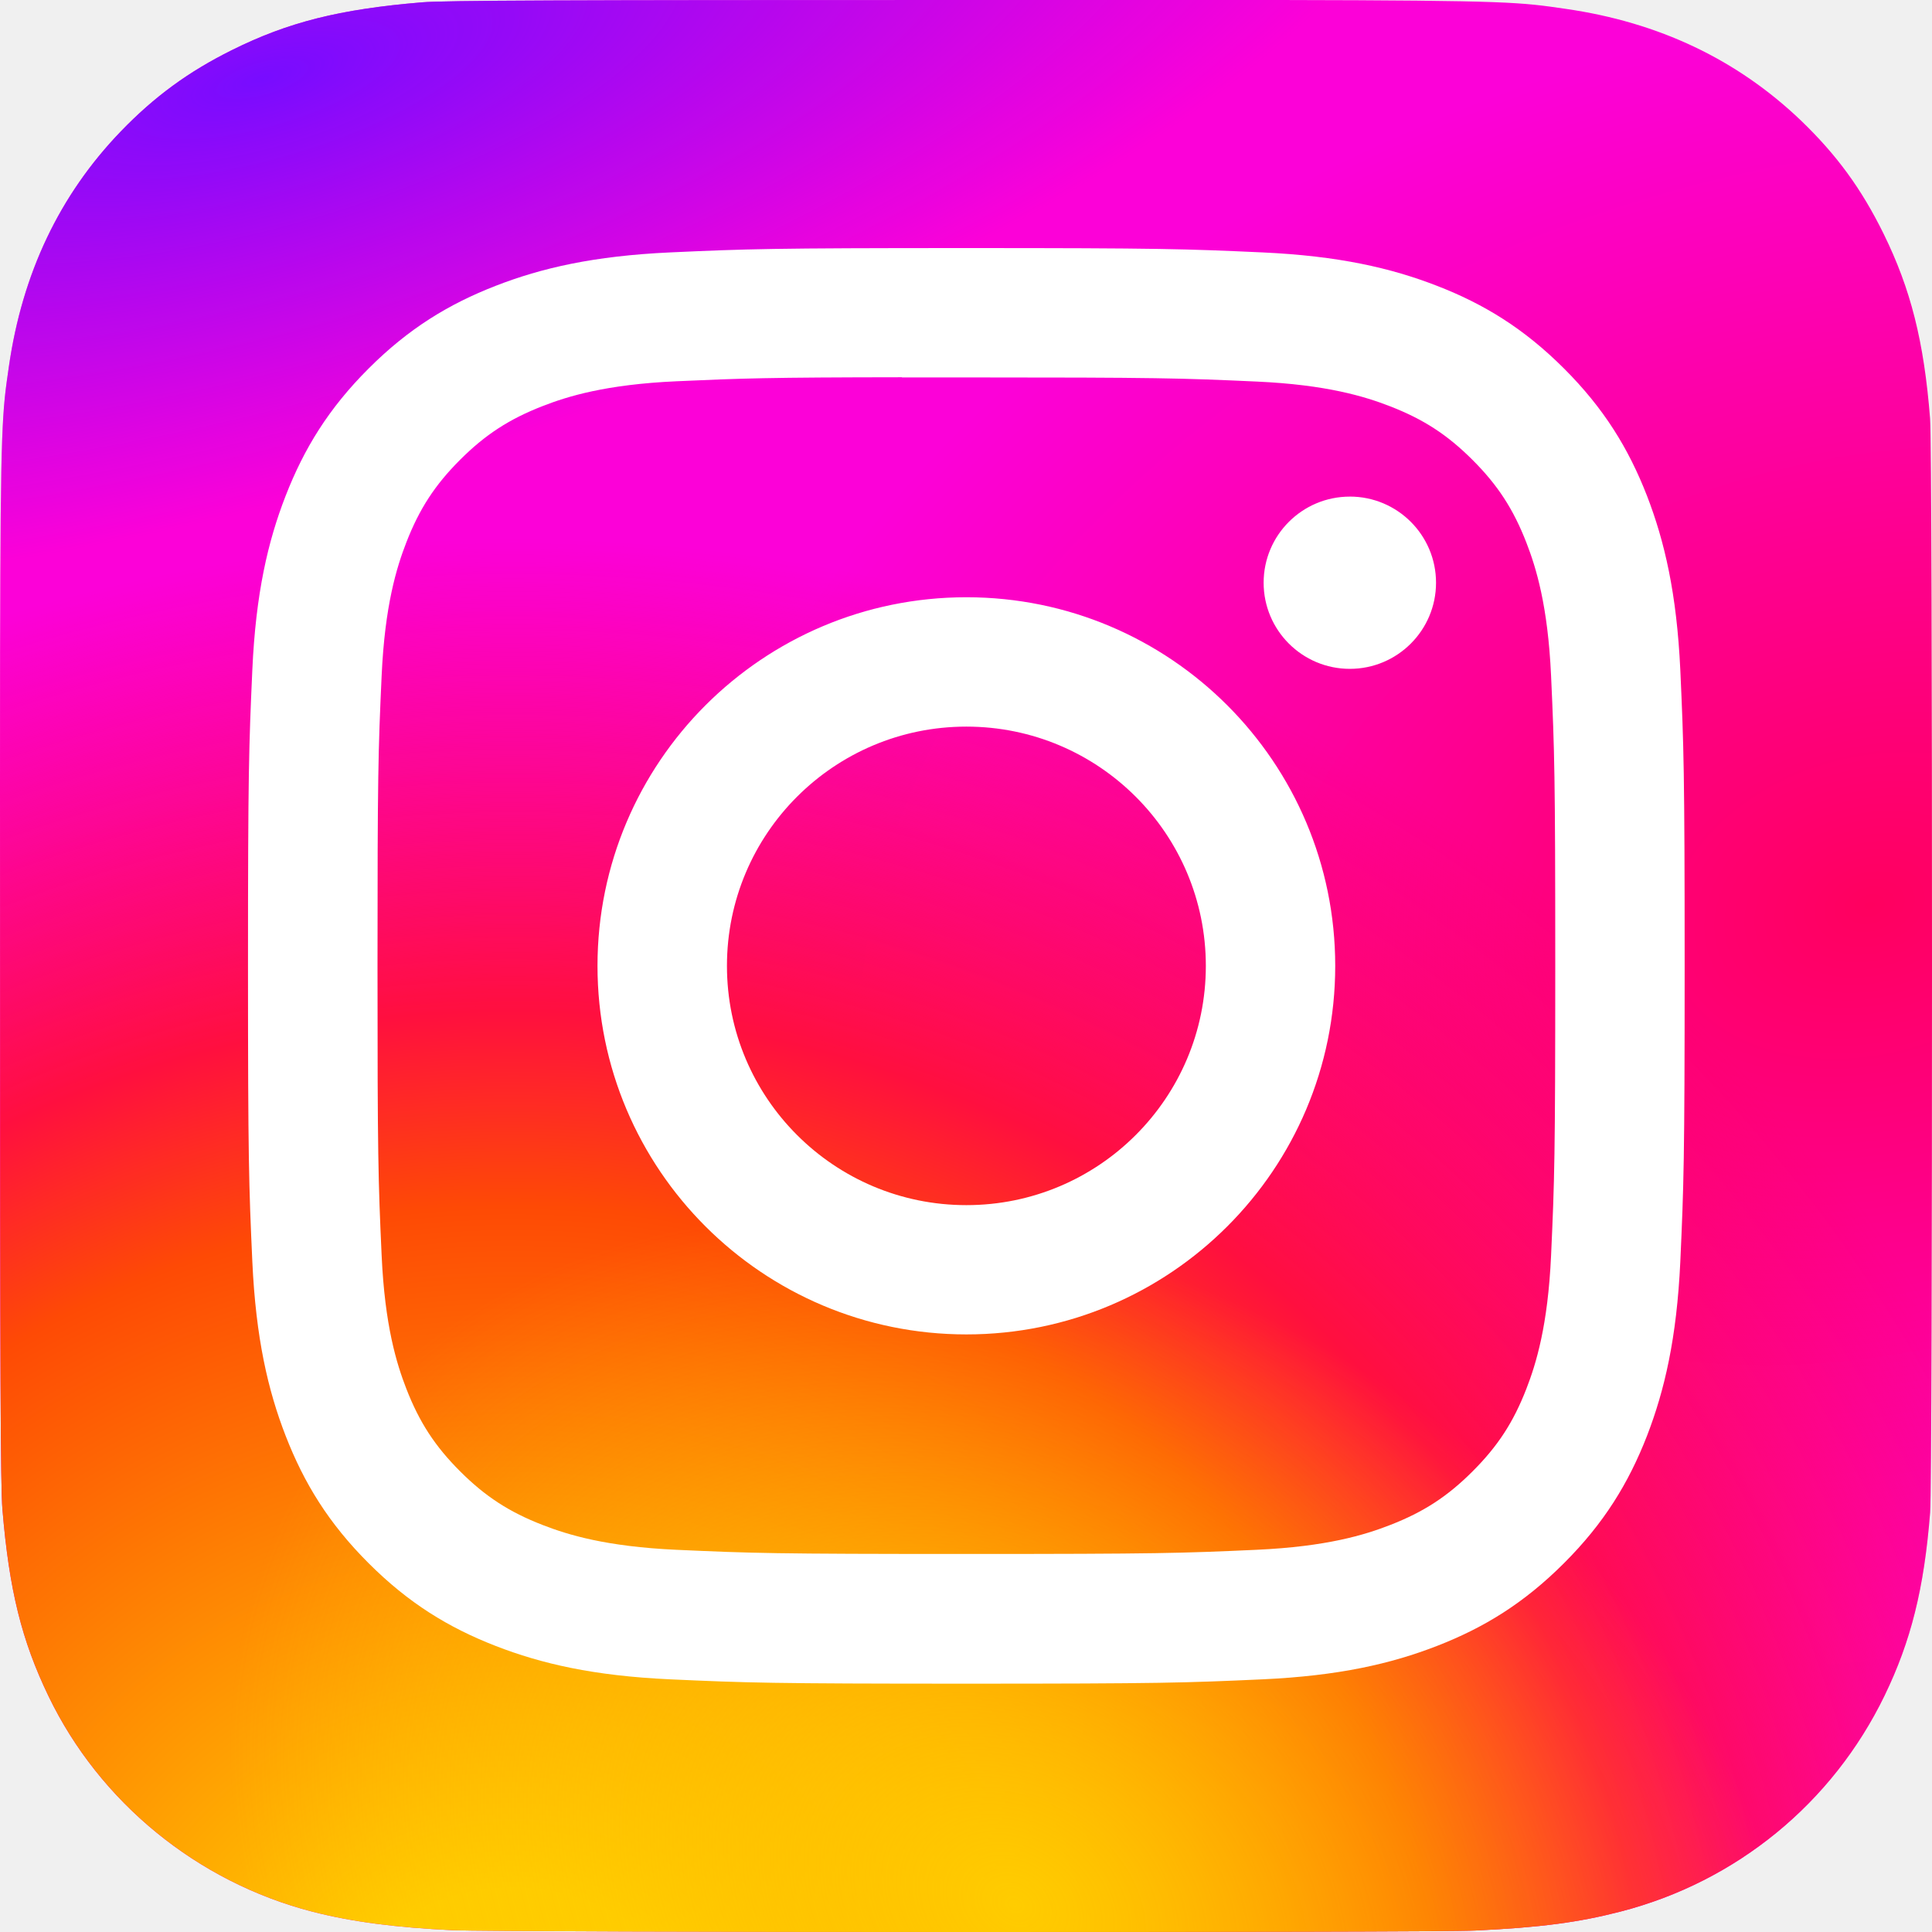
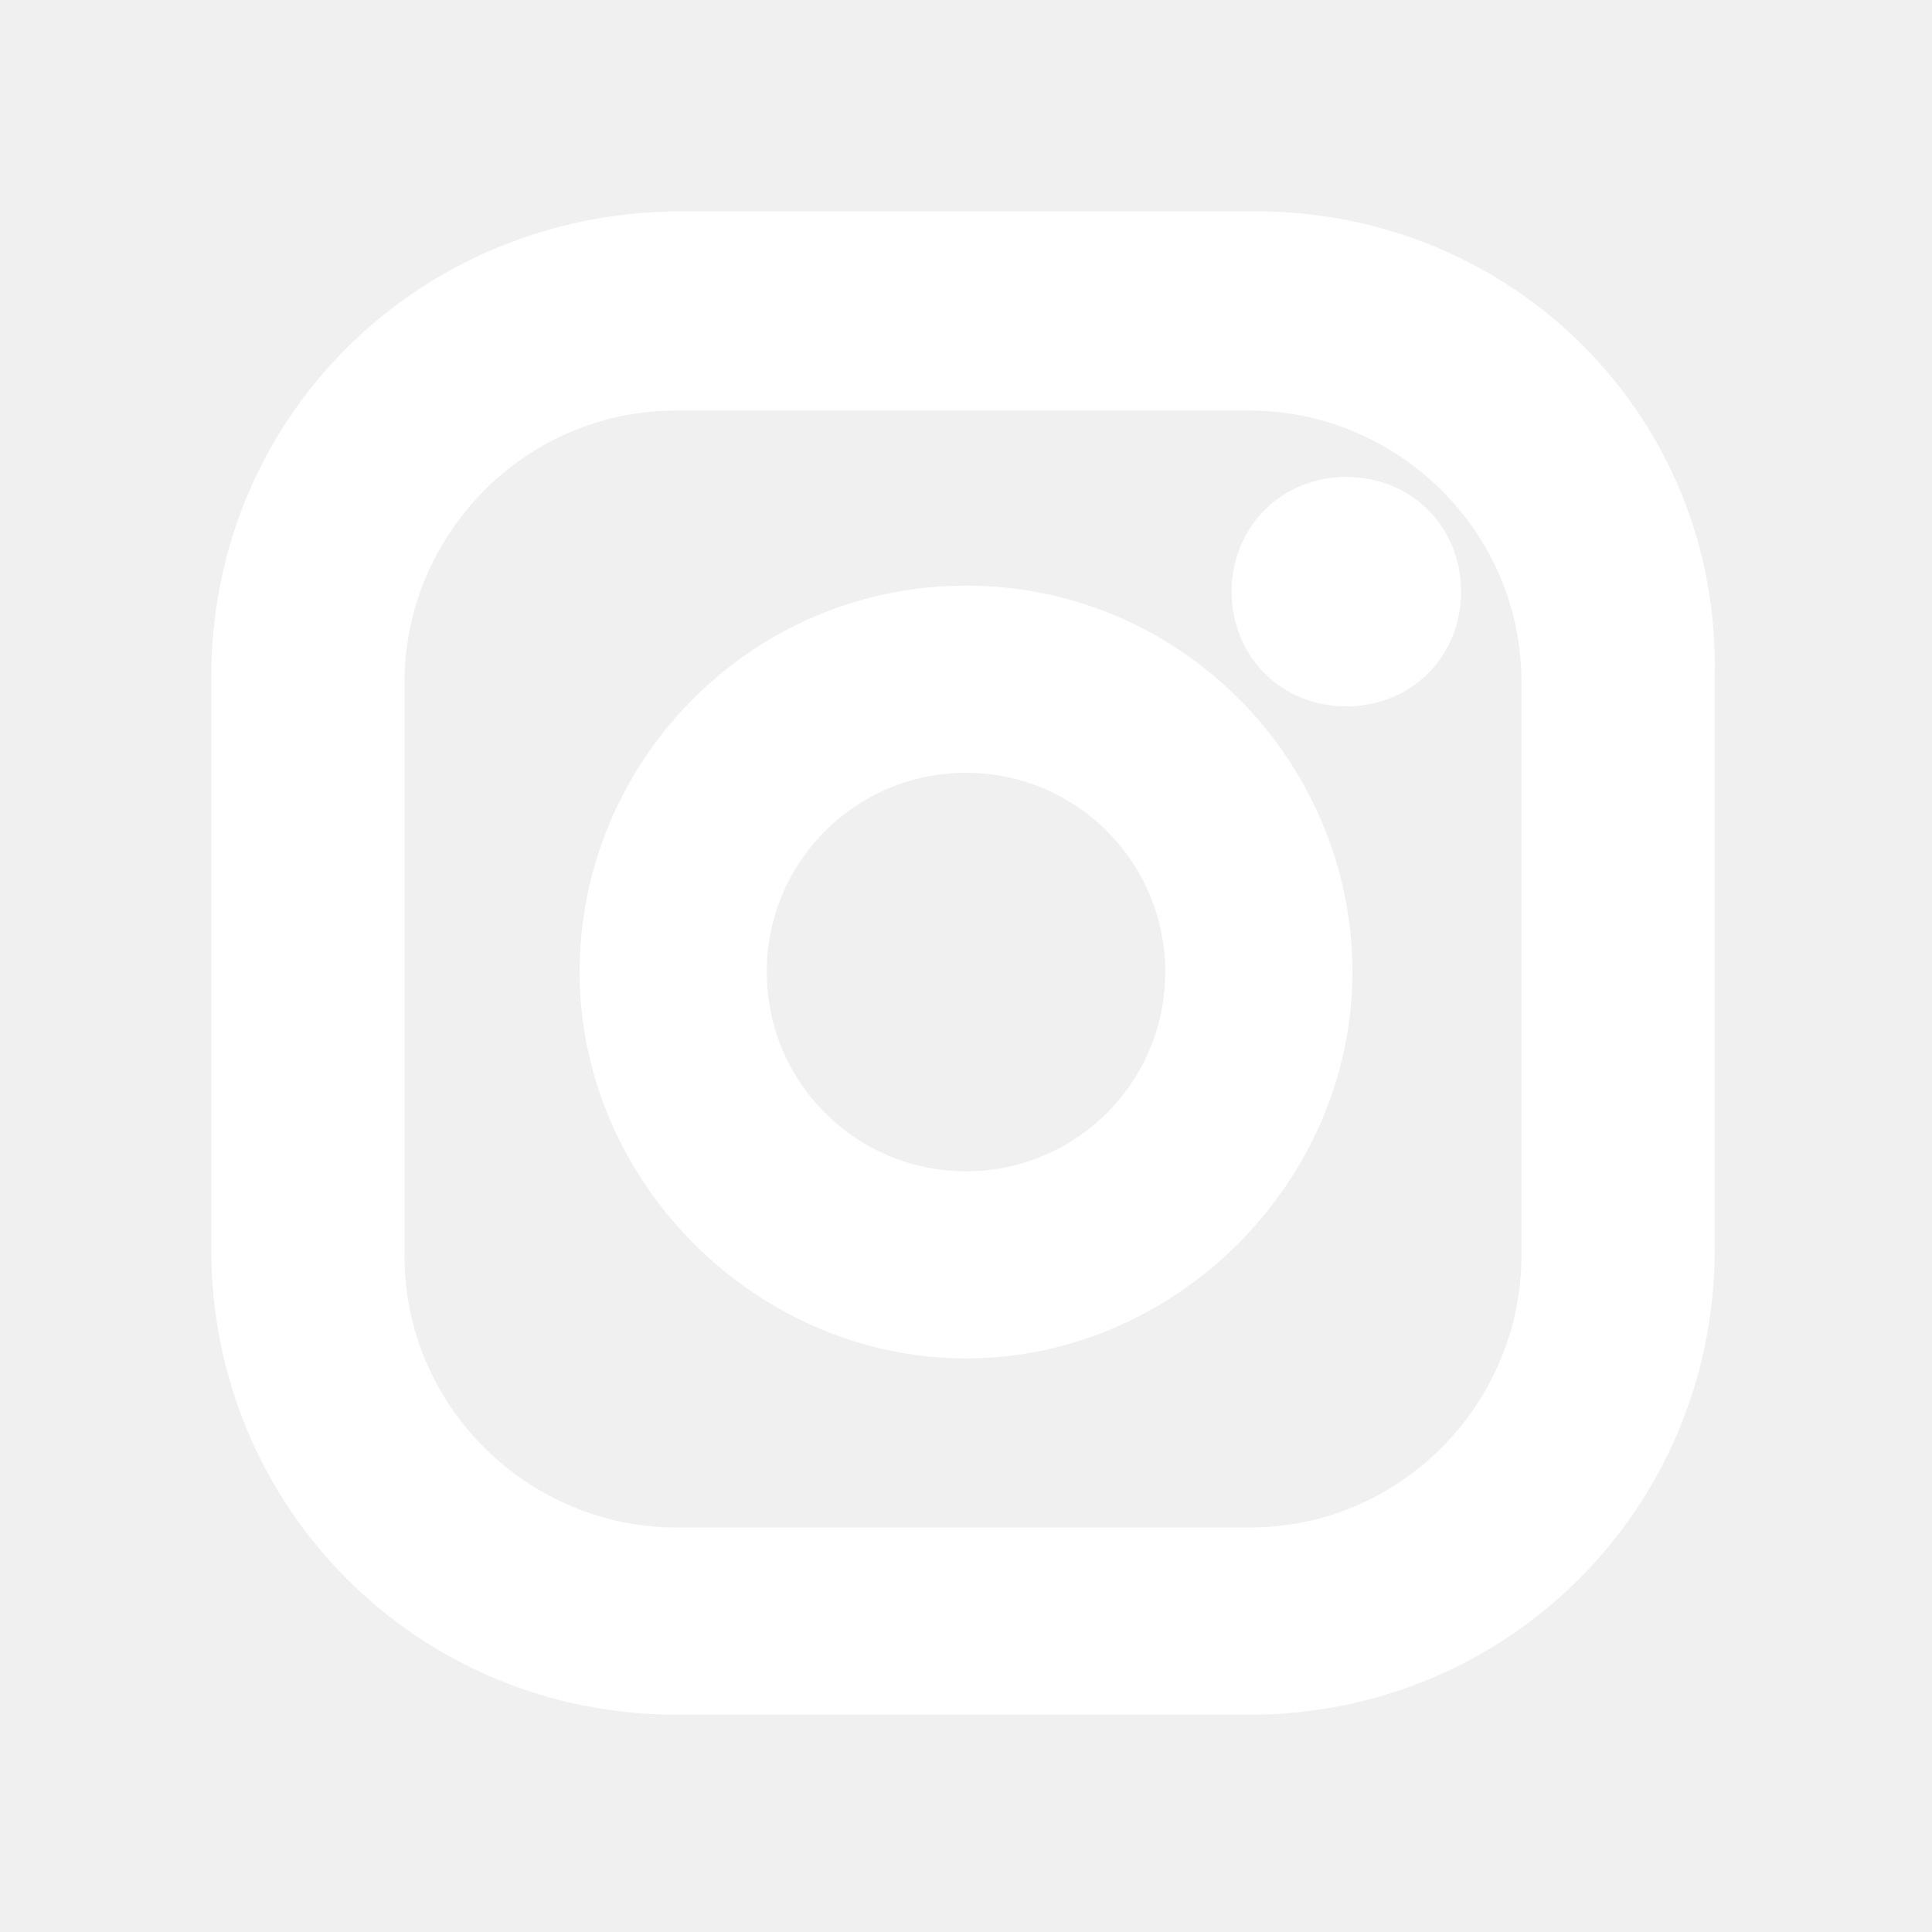
- <svg xmlns="http://www.w3.org/2000/svg" xmlns:xlink="http://www.w3.org/1999/xlink" viewBox="0 0 264.583 264.583">
-   <defs>
-     <radialGradient xlink:href="#instagram_icon__a" id="instagram_icon__f" cx="158.429" cy="578.088" r="52.352" fx="158.429" fy="578.088" gradientTransform="matrix(0 -4.03418 4.28018 0 -2332.227 942.236)" gradientUnits="userSpaceOnUse" />
-     <radialGradient xlink:href="#instagram_icon__b" id="instagram_icon__g" cx="172.615" cy="600.692" r="65" fx="172.615" fy="600.692" gradientTransform="matrix(.67441 -1.16203 1.51283 .87801 -814.366 -47.835)" gradientUnits="userSpaceOnUse" />
-     <radialGradient xlink:href="#instagram_icon__c" id="instagram_icon__h" cx="144.012" cy="51.337" r="67.081" fx="144.012" fy="51.337" gradientTransform="matrix(-2.3989 .67549 -.23008 -.81732 464.996 -26.404)" gradientUnits="userSpaceOnUse" />
-     <radialGradient xlink:href="#instagram_icon__d" id="instagram_icon__e" cx="199.788" cy="628.438" r="52.352" fx="199.788" fy="628.438" gradientTransform="matrix(-3.10797 .87652 -.6315 -2.23914 1345.65 1374.198)" gradientUnits="userSpaceOnUse" />
-     <linearGradient id="instagram_icon__d">
-       <stop offset="0" stop-color="#ff005f" />
-       <stop offset="1" stop-color="#fc01d8" />
-     </linearGradient>
-     <linearGradient id="instagram_icon__c">
-       <stop offset="0" stop-color="#780cff" />
-       <stop offset="1" stop-color="#820bff" stop-opacity="0" />
-     </linearGradient>
-     <linearGradient id="instagram_icon__b">
-       <stop offset="0" stop-color="#fc0" />
-       <stop offset="1" stop-color="#fc0" stop-opacity="0" />
-     </linearGradient>
-     <linearGradient id="instagram_icon__a">
-       <stop offset="0" stop-color="#fc0" />
-       <stop offset=".124" stop-color="#fc0" />
-       <stop offset=".567" stop-color="#fe4a05" />
-       <stop offset=".694" stop-color="#ff0f3f" />
-       <stop offset="1" stop-color="#fe0657" stop-opacity="0" />
-     </linearGradient>
-   </defs>
-   <path fill="url(#instagram_icon__e)" d="M204.15 18.143c-55.23 0-71.383.057-74.523.317-11.334.943-18.387 2.728-26.07 6.554-5.922 2.942-10.592 6.351-15.201 11.13-8.394 8.716-13.481 19.439-15.323 32.184-.895 6.188-1.156 7.45-1.209 39.056-.02 10.536 0 24.4 0 42.999 0 55.2.062 71.341.326 74.476.916 11.032 2.645 17.973 6.308 25.565 7 14.533 20.37 25.443 36.12 29.514 5.453 1.404 11.476 2.178 19.208 2.544 3.277.142 36.669.244 70.081.244 33.413 0 66.826-.04 70.02-.203 8.954-.422 14.153-1.12 19.901-2.606 15.852-4.09 28.977-14.838 36.12-29.575 3.591-7.409 5.412-14.614 6.236-25.07.18-2.28.255-38.626.255-74.924 0-36.304-.082-72.583-.26-74.863-.835-10.625-2.656-17.77-6.364-25.32-3.042-6.182-6.42-10.799-11.324-15.519-8.752-8.361-19.455-13.45-32.21-15.29-6.18-.894-7.41-1.158-39.033-1.213z" transform="translate(-71.816 -18.143)" />
-   <path fill="url(#instagram_icon__f)" d="M204.15 18.143c-55.23 0-71.383.057-74.523.317-11.334.943-18.387 2.728-26.07 6.554-5.922 2.942-10.592 6.351-15.201 11.13-8.394 8.716-13.481 19.439-15.323 32.184-.895 6.188-1.156 7.45-1.209 39.056-.02 10.536 0 24.4 0 42.999 0 55.2.062 71.341.326 74.476.916 11.032 2.645 17.973 6.308 25.565 7 14.533 20.37 25.443 36.12 29.514 5.453 1.404 11.476 2.178 19.208 2.544 3.277.142 36.669.244 70.081.244 33.413 0 66.826-.04 70.02-.203 8.954-.422 14.153-1.12 19.901-2.606 15.852-4.09 28.977-14.838 36.12-29.575 3.591-7.409 5.412-14.614 6.236-25.07.18-2.28.255-38.626.255-74.924 0-36.304-.082-72.583-.26-74.863-.835-10.625-2.656-17.77-6.364-25.32-3.042-6.182-6.42-10.799-11.324-15.519-8.752-8.361-19.455-13.45-32.21-15.29-6.18-.894-7.41-1.158-39.033-1.213z" transform="translate(-71.816 -18.143)" />
-   <path fill="url(#instagram_icon__g)" d="M204.15 18.143c-55.23 0-71.383.057-74.523.317-11.334.943-18.387 2.728-26.07 6.554-5.922 2.942-10.592 6.351-15.201 11.13-8.394 8.716-13.481 19.439-15.323 32.184-.895 6.188-1.156 7.45-1.209 39.056-.02 10.536 0 24.4 0 42.999 0 55.2.062 71.341.326 74.476.916 11.032 2.645 17.973 6.308 25.565 7 14.533 20.37 25.443 36.12 29.514 5.453 1.404 11.476 2.178 19.208 2.544 3.277.142 36.669.244 70.081.244 33.413 0 66.826-.04 70.02-.203 8.954-.422 14.153-1.12 19.901-2.606 15.852-4.09 28.977-14.838 36.12-29.575 3.591-7.409 5.412-14.614 6.236-25.07.18-2.28.255-38.626.255-74.924 0-36.304-.082-72.583-.26-74.863-.835-10.625-2.656-17.77-6.364-25.32-3.042-6.182-6.42-10.799-11.324-15.519-8.752-8.361-19.455-13.45-32.21-15.29-6.18-.894-7.41-1.158-39.033-1.213z" transform="translate(-71.816 -18.143)" />
-   <path fill="url(#instagram_icon__h)" d="M204.15 18.143c-55.23 0-71.383.057-74.523.317-11.334.943-18.387 2.728-26.07 6.554-5.922 2.942-10.592 6.351-15.201 11.13-8.394 8.716-13.481 19.439-15.323 32.184-.895 6.188-1.156 7.45-1.209 39.056-.02 10.536 0 24.4 0 42.999 0 55.2.062 71.341.326 74.476.916 11.032 2.645 17.973 6.308 25.565 7 14.533 20.37 25.443 36.12 29.514 5.453 1.404 11.476 2.178 19.208 2.544 3.277.142 36.669.244 70.081.244 33.413 0 66.826-.04 70.02-.203 8.954-.422 14.153-1.12 19.901-2.606 15.852-4.09 28.977-14.838 36.12-29.575 3.591-7.409 5.412-14.614 6.236-25.07.18-2.28.255-38.626.255-74.924 0-36.304-.082-72.583-.26-74.863-.835-10.625-2.656-17.77-6.364-25.32-3.042-6.182-6.42-10.799-11.324-15.519-8.752-8.361-19.455-13.45-32.21-15.29-6.18-.894-7.41-1.158-39.033-1.213z" transform="translate(-71.816 -18.143)" />
-   <path fill="#fff" d="M132.345 33.973c-26.716 0-30.07.117-40.563.594-10.472.48-17.62 2.136-23.876 4.567-6.47 2.51-11.958 5.87-17.426 11.335-5.472 5.464-8.834 10.948-11.354 17.412-2.44 6.252-4.1 13.397-4.57 23.858-.47 10.486-.593 13.838-.593 40.535 0 26.697.119 30.037.594 40.522.482 10.465 2.14 17.609 4.57 23.859 2.515 6.465 5.876 11.95 11.346 17.414 5.466 5.468 10.955 8.834 17.42 11.345 6.26 2.431 13.41 4.088 23.881 4.567 10.493.477 13.844.594 40.559.594 26.719 0 30.061-.117 40.555-.594 10.472-.48 17.63-2.136 23.888-4.567 6.468-2.51 11.948-5.877 17.414-11.345 5.472-5.464 8.834-10.949 11.354-17.412 2.419-6.252 4.079-13.398 4.57-23.858.472-10.486.595-13.828.595-40.525s-.123-30.047-.594-40.533c-.492-10.465-2.152-17.608-4.57-23.858-2.521-6.466-5.883-11.95-11.355-17.414-5.472-5.468-10.944-8.827-17.42-11.335-6.271-2.431-13.424-4.088-23.897-4.567-10.493-.477-13.834-.594-40.558-.594zm-8.825 17.715c2.62-.004 5.542 0 8.825 0 26.266 0 29.38.094 39.752.565 9.591.438 14.797 2.04 18.264 3.385 4.591 1.782 7.864 3.912 11.305 7.352 3.443 3.44 5.575 6.717 7.362 11.305 1.346 3.46 2.951 8.663 3.388 18.247.47 10.363.573 13.475.573 39.71 0 26.233-.102 29.346-.573 39.709-.44 9.584-2.042 14.786-3.388 18.247-1.783 4.587-3.919 7.854-7.362 11.292-3.443 3.441-6.712 5.57-11.305 7.352-3.463 1.352-8.673 2.95-18.264 3.388-10.37.47-13.486.573-39.752.573-26.268 0-29.38-.102-39.751-.573-9.592-.443-14.797-2.044-18.267-3.39-4.59-1.781-7.87-3.911-11.313-7.352-3.443-3.44-5.574-6.709-7.362-11.298-1.346-3.461-2.95-8.663-3.387-18.247-.472-10.363-.566-13.476-.566-39.726s.094-29.347.566-39.71c.438-9.584 2.04-14.786 3.387-18.25 1.783-4.588 3.919-7.865 7.362-11.305 3.443-3.441 6.722-5.57 11.313-7.357 3.468-1.351 8.675-2.949 18.267-3.389 9.075-.41 12.592-.532 30.926-.553zm61.337 16.322c-6.518 0-11.805 5.277-11.805 11.792 0 6.512 5.287 11.796 11.805 11.796 6.517 0 11.804-5.284 11.804-11.796 0-6.513-5.287-11.796-11.805-11.796zm-52.512 13.782c-27.9 0-50.519 22.603-50.519 50.482 0 27.879 22.62 50.471 50.52 50.471s50.51-22.592 50.51-50.471c0-27.879-22.613-50.482-50.513-50.482zm0 17.715c18.11 0 32.792 14.67 32.792 32.767 0 18.096-14.683 32.767-32.792 32.767-18.11 0-32.791-14.671-32.791-32.767 0-18.098 14.68-32.767 32.791-32.767z" />
+ <svg xmlns="http://www.w3.org/2000/svg" fill="#ffffff" width="800px" height="800px" viewBox="0 0 32 32" id="Camada_1" version="1.1" xml:space="preserve" stroke="#ffffff">
+   <g id="SVGRepo_bgCarrier" stroke-width="0" />
+   <g id="SVGRepo_tracerCarrier" stroke-linecap="round" stroke-linejoin="round" />
+   <g id="SVGRepo_iconCarrier">
+     <g>
+       <path d="M22.3,8.4c-0.8,0-1.4,0.6-1.4,1.4c0,0.8,0.6,1.4,1.4,1.4c0.8,0,1.4-0.6,1.4-1.4C23.7,9,23.1,8.4,22.3,8.4z" />
+       <path d="M16,10.2c-3.3,0-5.9,2.7-5.9,5.9s2.7,5.9,5.9,5.9s5.9-2.7,5.9-5.9S19.3,10.2,16,10.2z M16,19.9c-2.1,0-3.8-1.7-3.8-3.8 c0-2.1,1.7-3.8,3.8-3.8c2.1,0,3.8,1.7,3.8,3.8C19.8,18.2,18.1,19.9,16,19.9z" />
+       <path d="M20.8,4h-9.5C7.2,4,4,7.2,4,11.2v9.5c0,4,3.2,7.2,7.2,7.2h9.5c4,0,7.2-3.2,7.2-7.2v-9.5C28,7.2,24.8,4,20.8,4z M25.7,20.8 c0,2.7-2.2,5-5,5h-9.5c-2.7,0-5-2.2-5-5v-9.5c0-2.7,2.2-5,5-5h9.5c2.7,0,5,2.2,5,5V20.8z" />
+     </g>
+   </g>
</svg>
